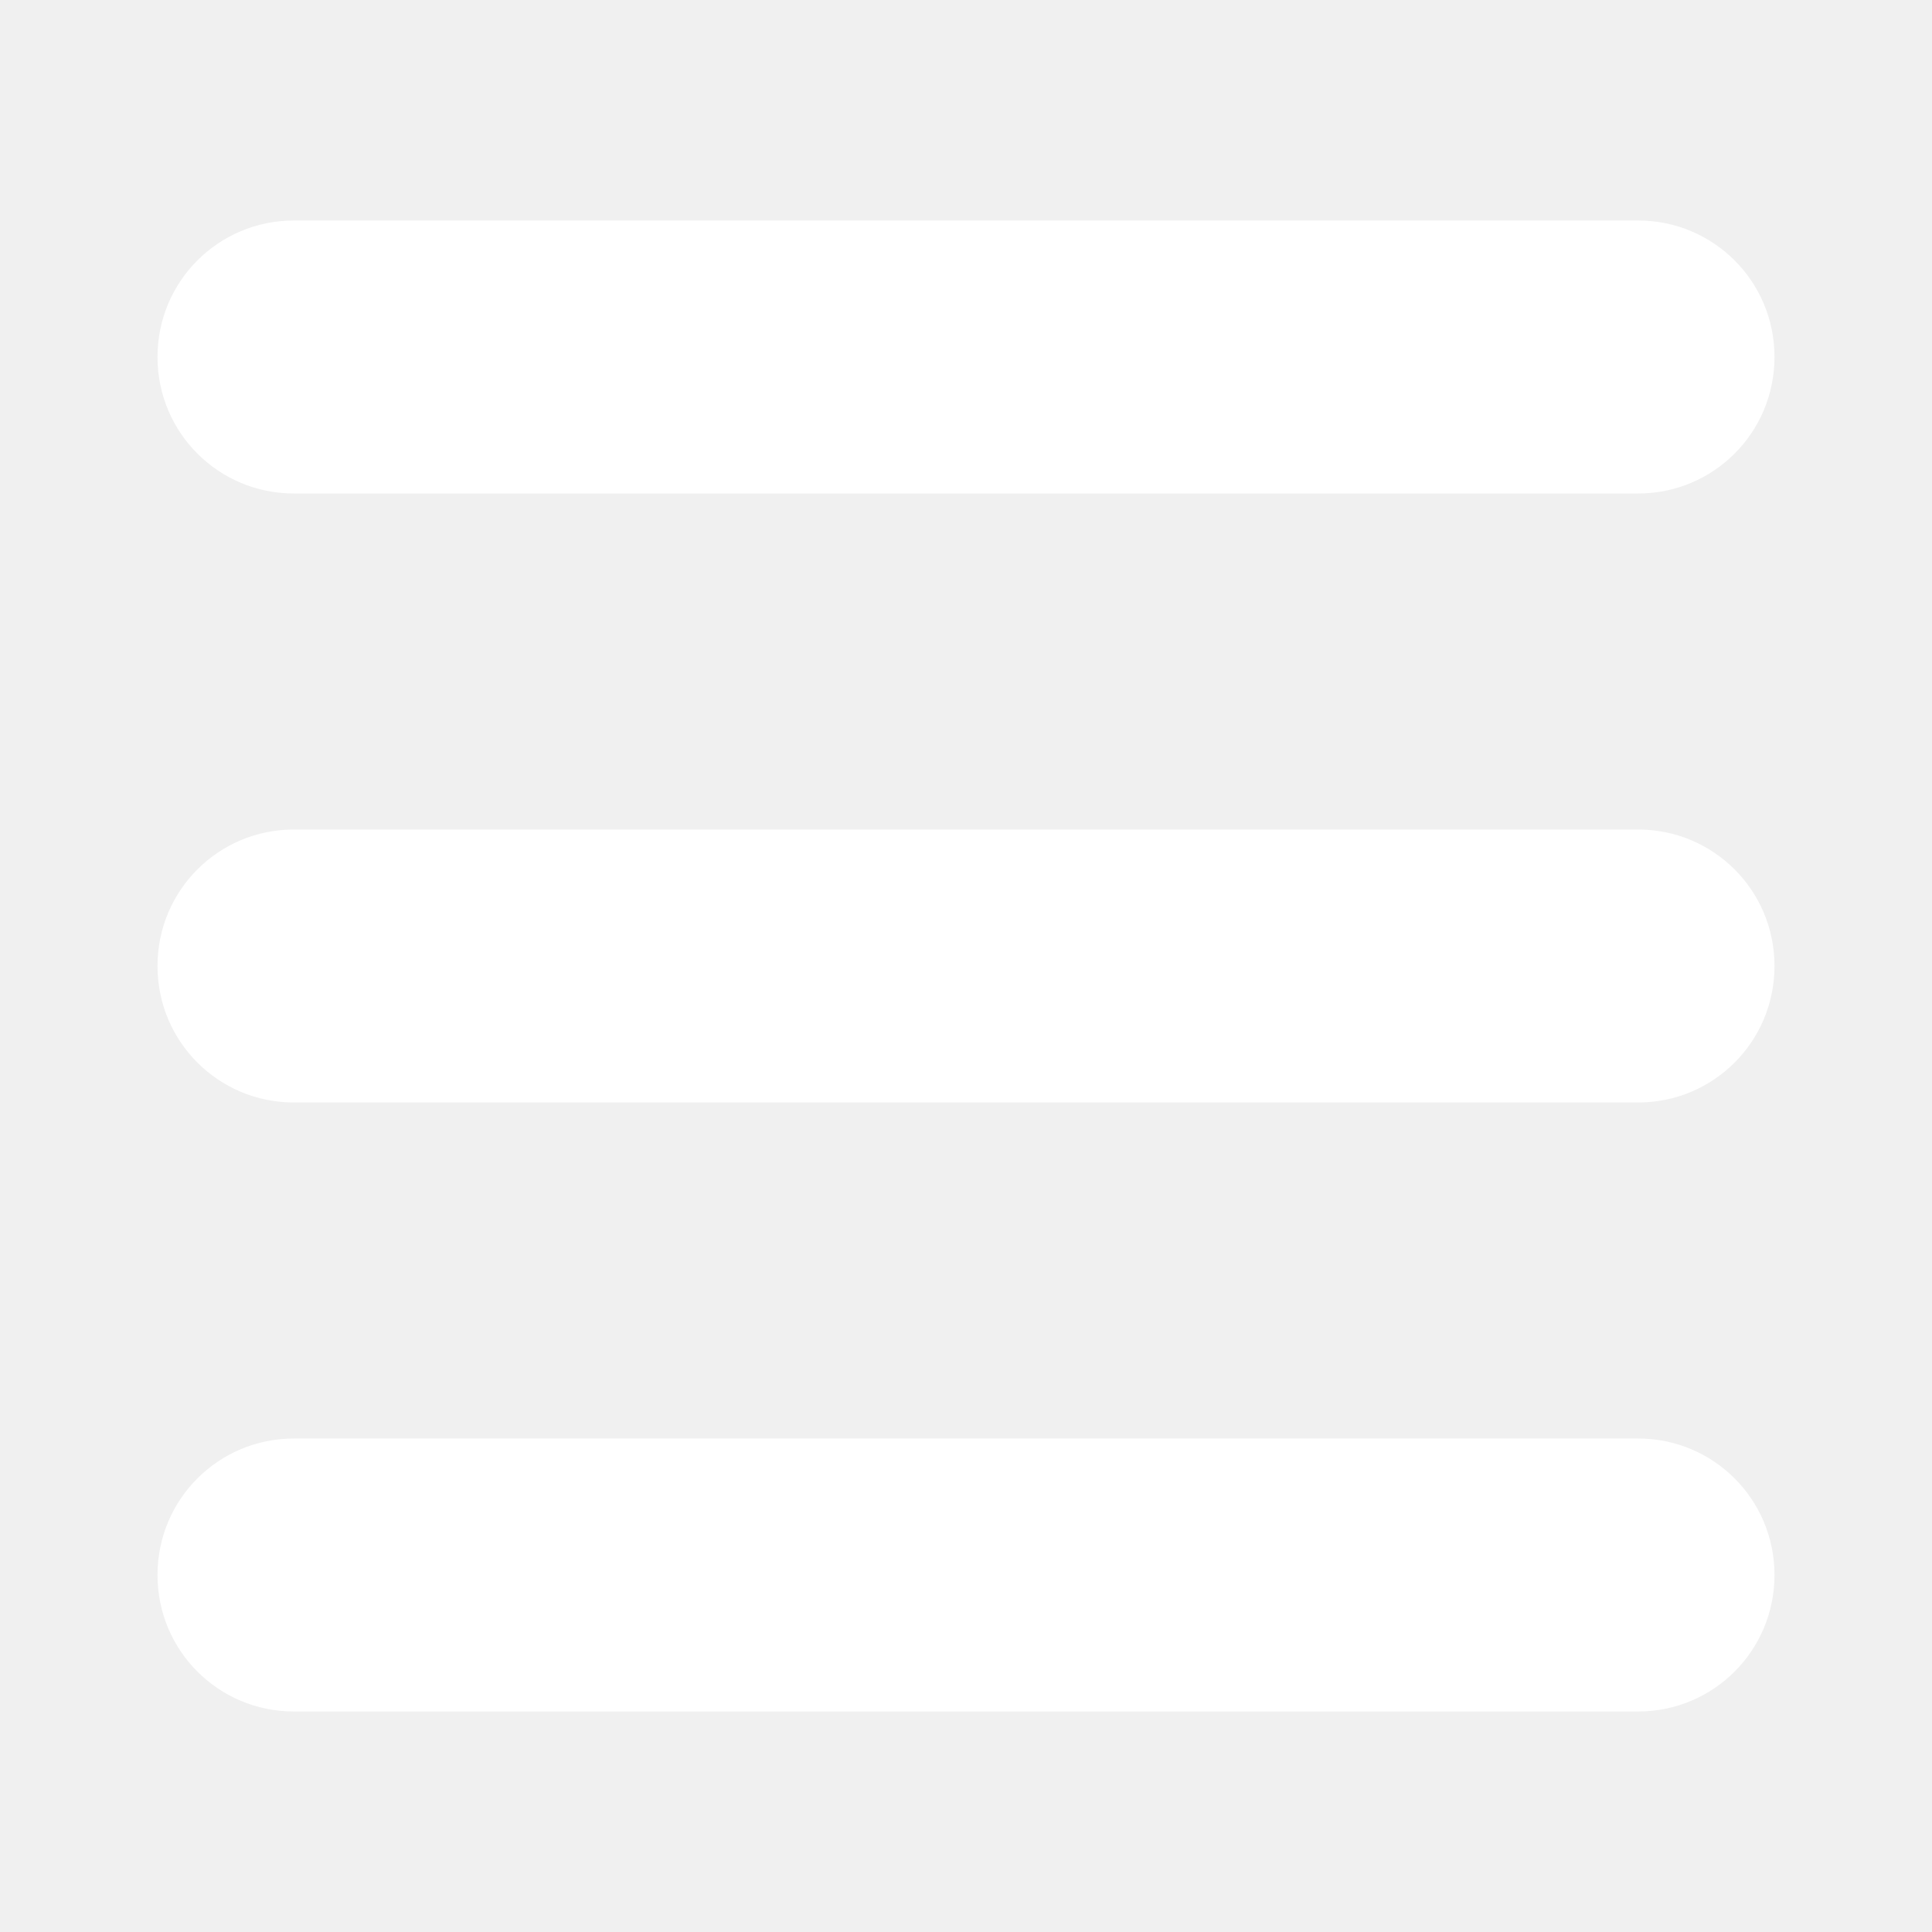
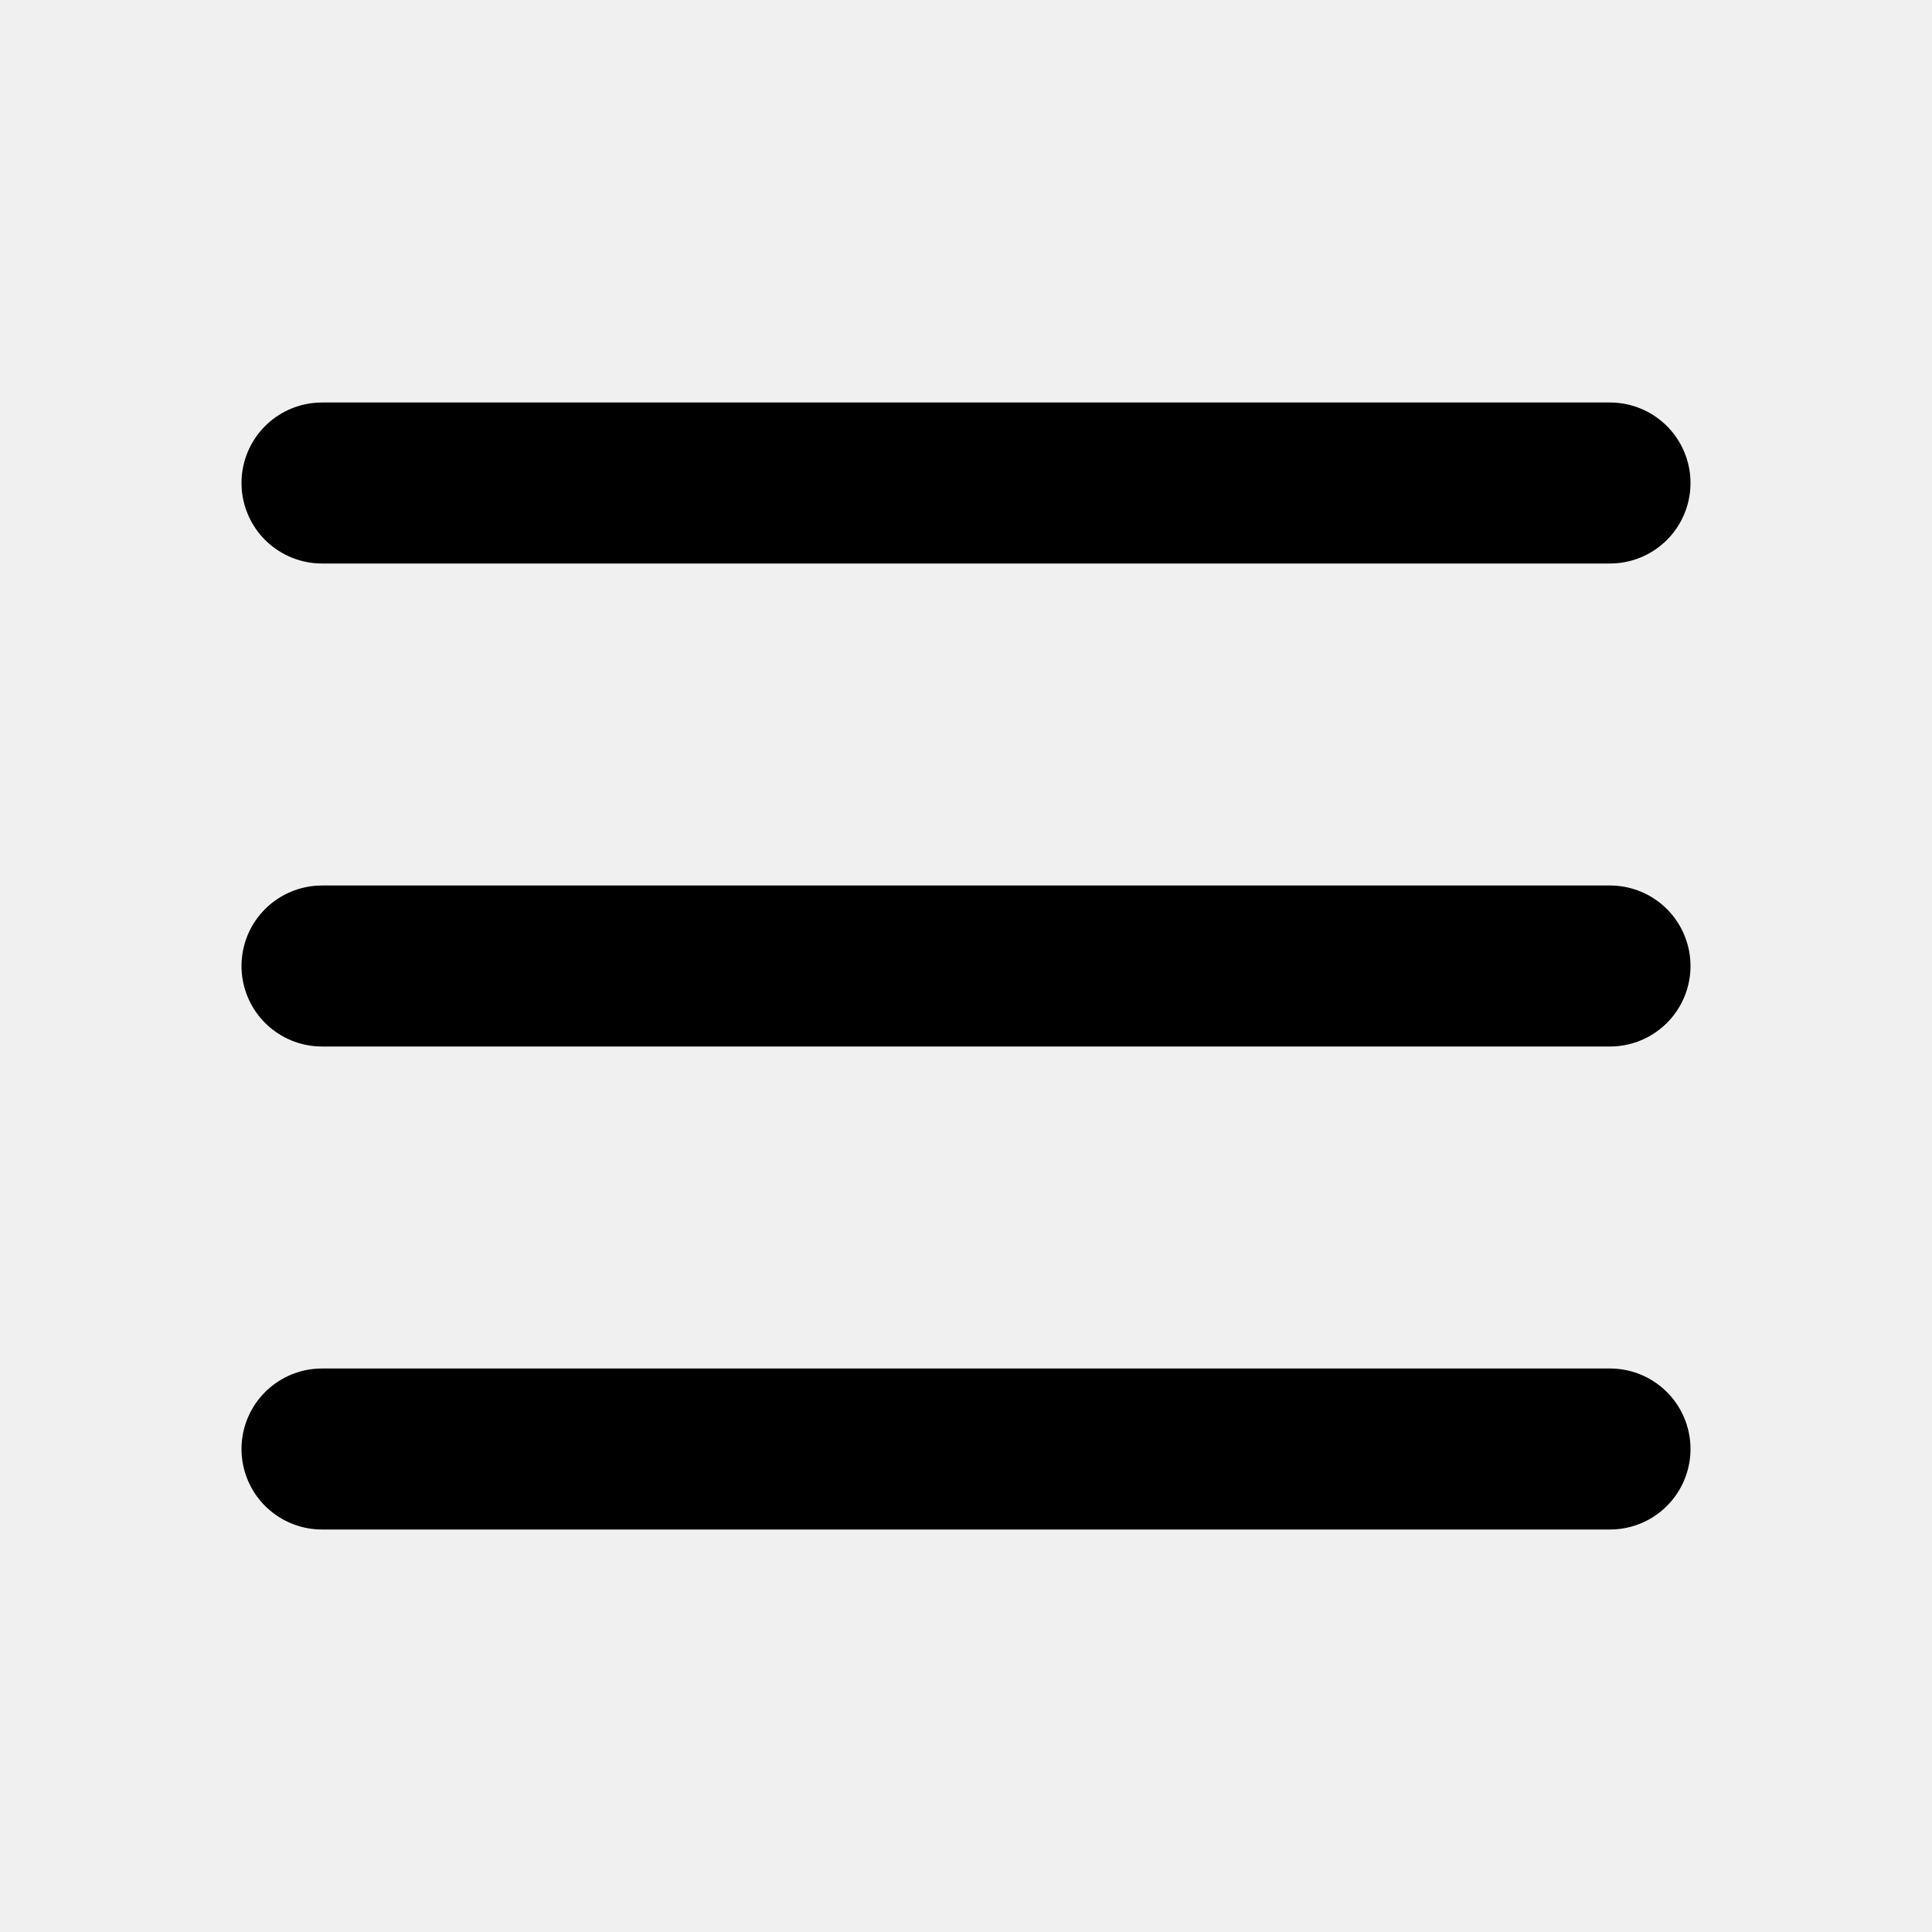
- <svg xmlns="http://www.w3.org/2000/svg" viewBox="0 0 92 92" id="Menu">
-   <path d="M78 23.5H14c-3.6 0-6.5-2.9-6.5-6.5s2.9-6.5 6.5-6.5h64c3.6 0 6.5 2.9 6.5 6.5s-2.9 6.5-6.5 6.5zM84.5 46c0-3.6-2.9-6.5-6.5-6.5H14c-3.6 0-6.5 2.9-6.5 6.5s2.9 6.5 6.5 6.5h64c3.6 0 6.5-2.9 6.5-6.5zm0 29c0-3.6-2.9-6.5-6.5-6.5H14c-3.6 0-6.5 2.9-6.5 6.5s2.9 6.5 6.5 6.5h64c3.6 0 6.5-2.9 6.5-6.5z" fill="#ffffff" class="color000000 svgShape" />
+ <svg xmlns="http://www.w3.org/2000/svg" viewBox="0 0 24 24" fill="none">
+   <g id="SVGRepo_bgCarrier" stroke-width="0" />
+   <g id="SVGRepo_tracerCarrier" stroke-linecap="round" stroke-linejoin="round" />
+   <g id="SVGRepo_iconCarrier">
+     <path d="M4 6H20M4 12H20M4 18H20" stroke="#000000" stroke-width="2" stroke-linecap="round" stroke-linejoin="round" />
+   </g>
</svg>
